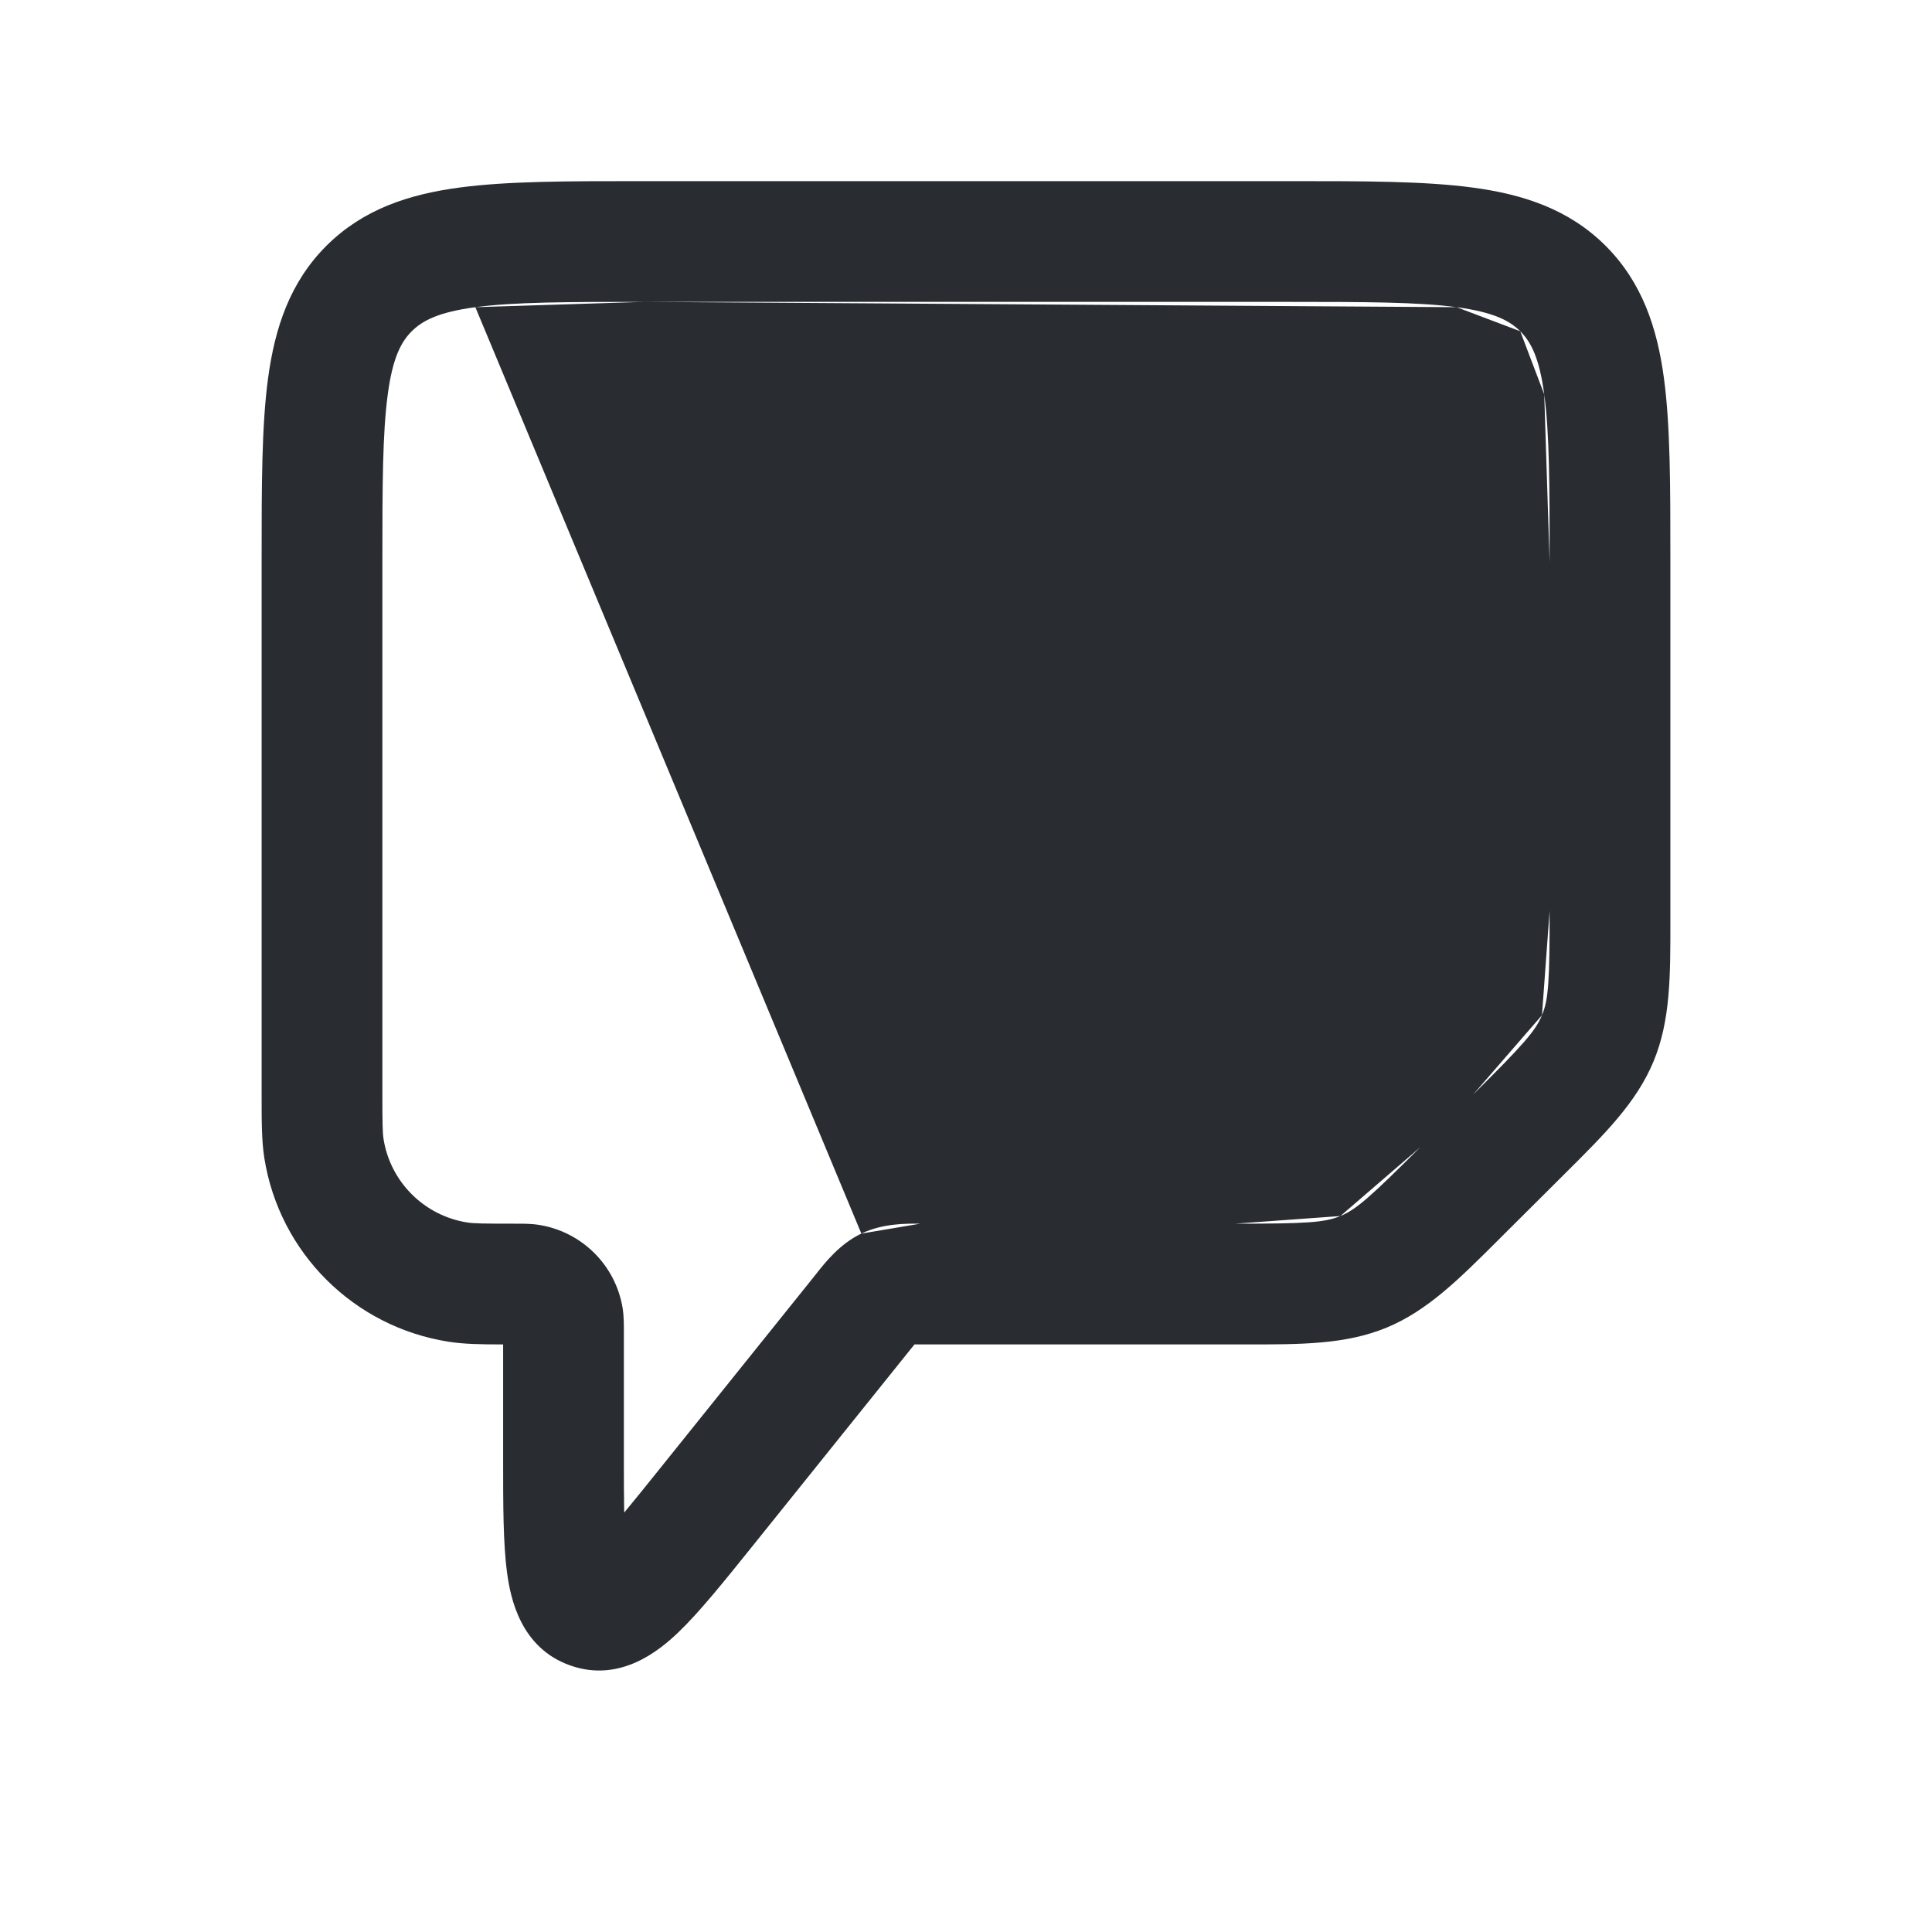
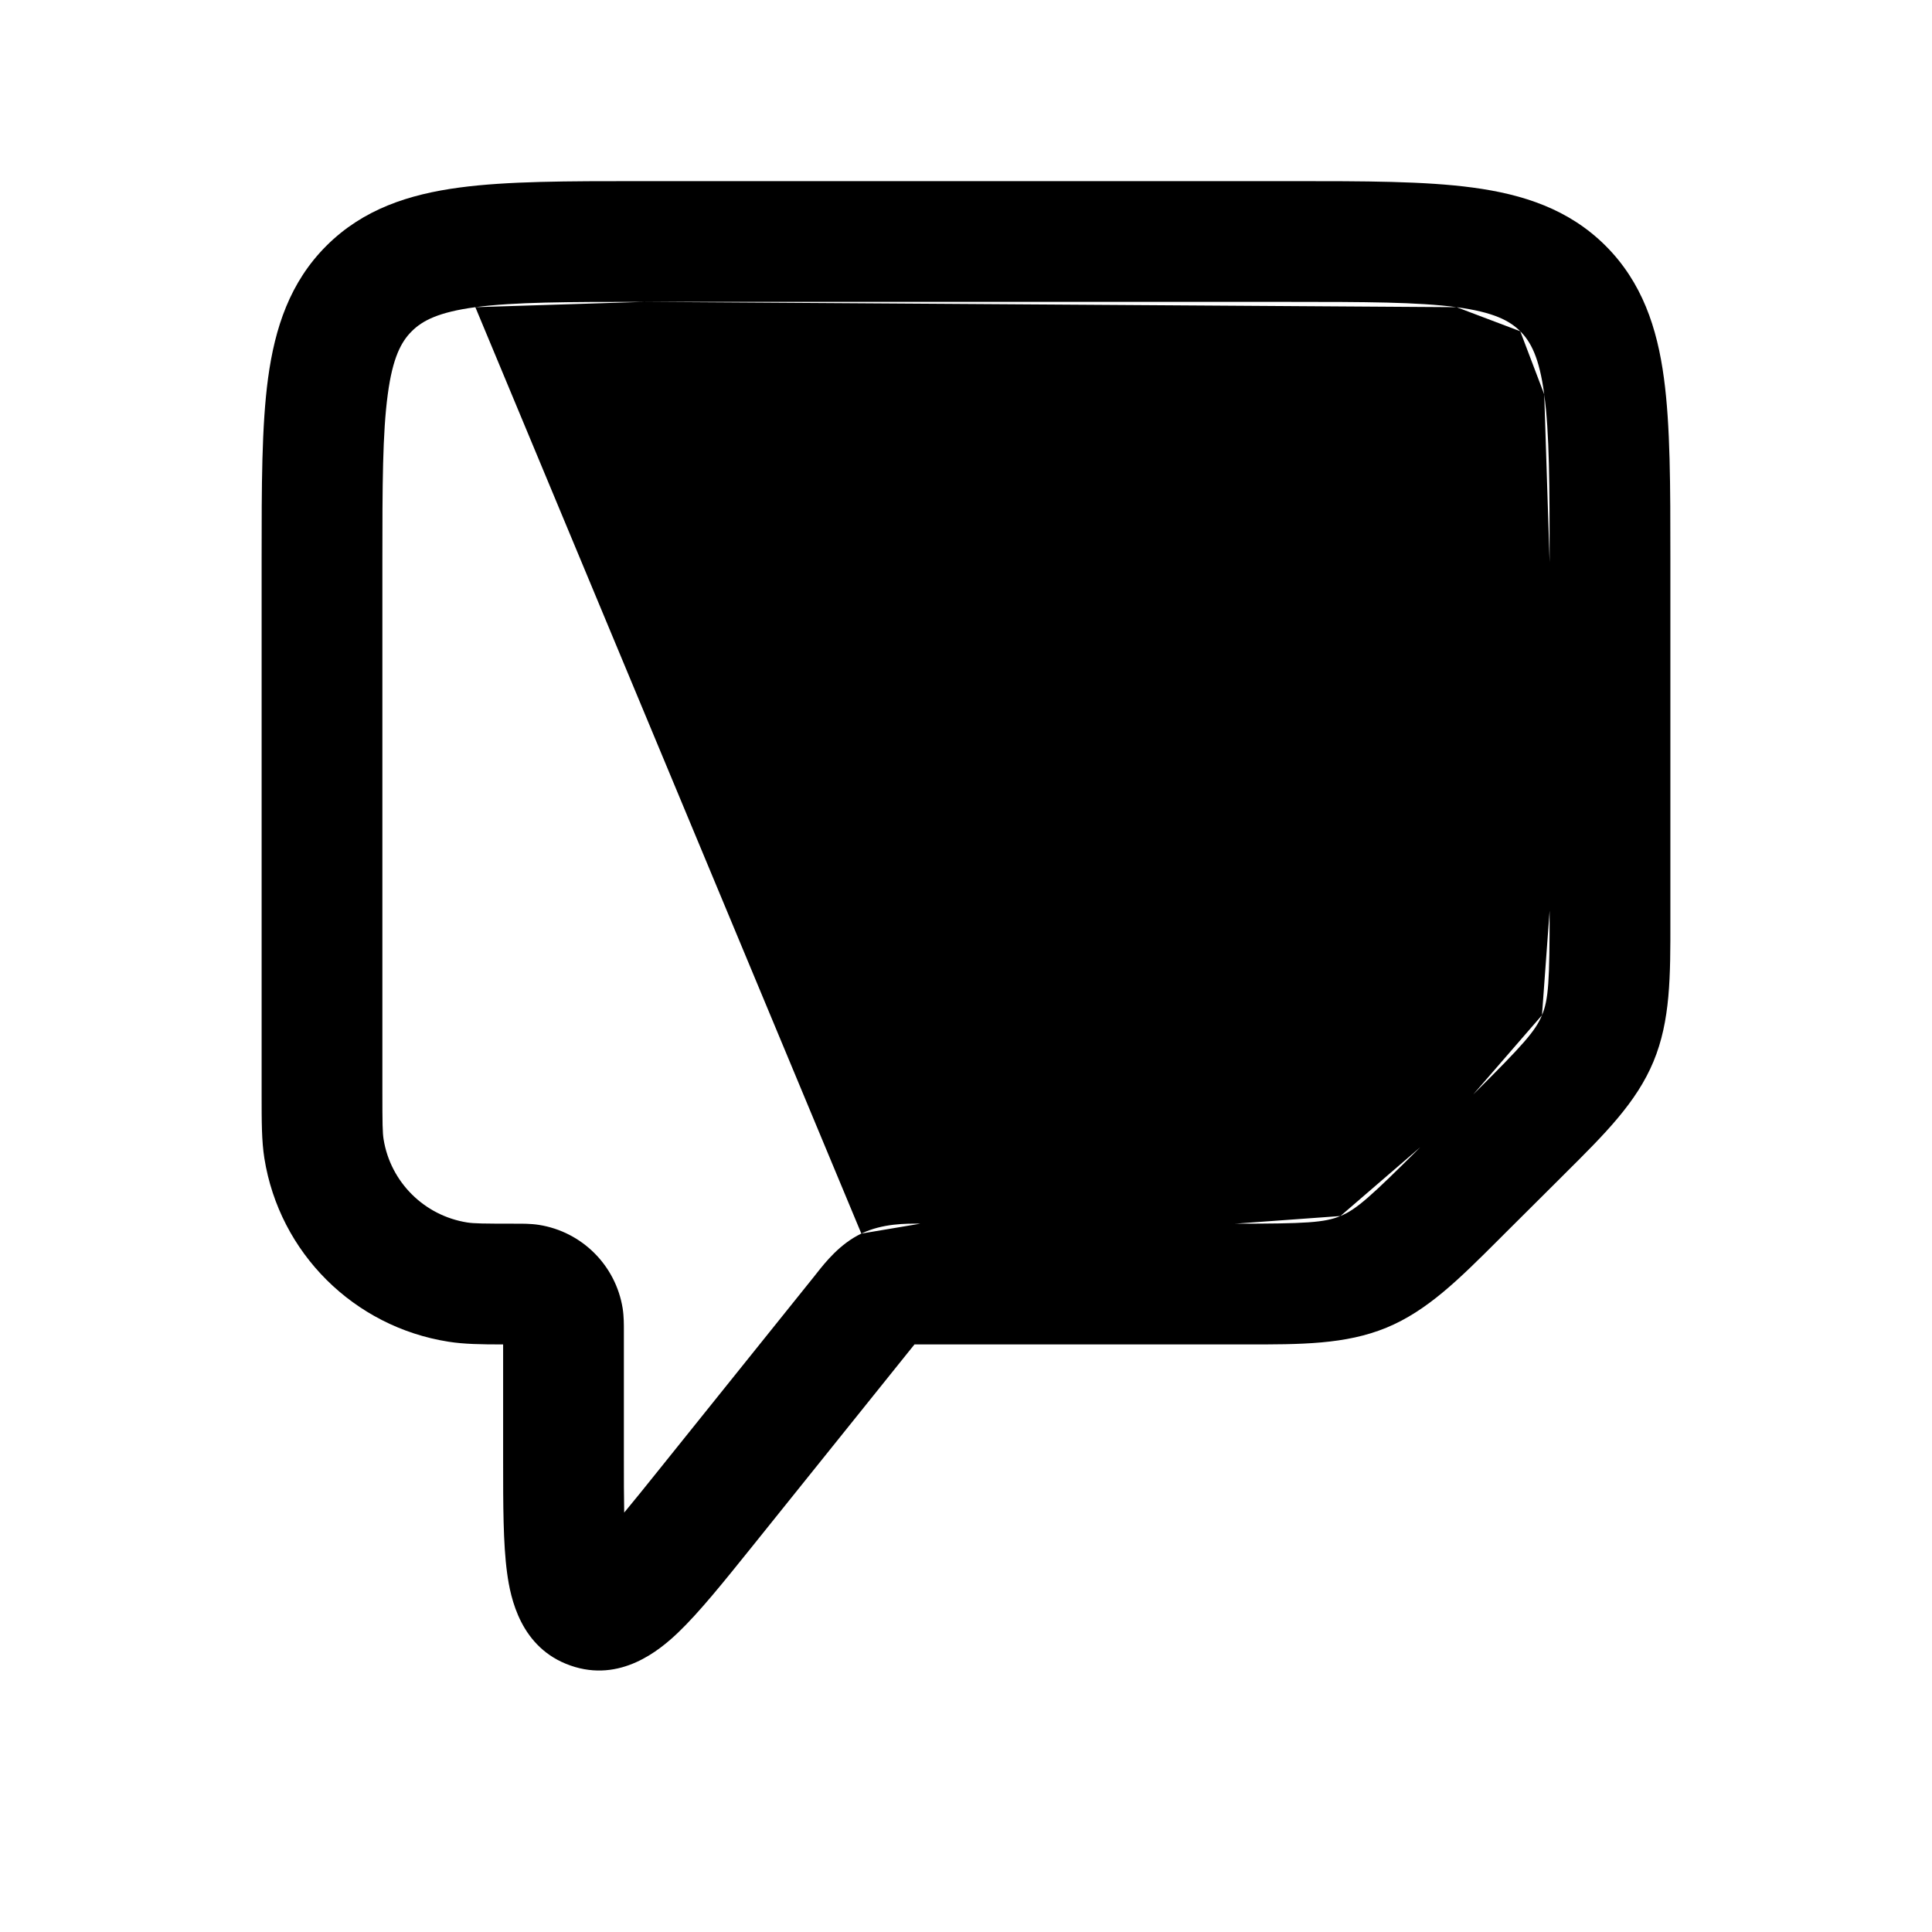
<svg xmlns="http://www.w3.org/2000/svg" width="24" height="24" viewBox="0 0 24 24" fill="none">
-   <path fill-rule="evenodd" clip-rule="evenodd" d="M12 6.25C12.414 6.25 12.75 6.586 12.75 7V11C12.75 11.414 12.414 11.75 12 11.75C11.586 11.75 11.25 11.414 11.25 11V7C11.25 6.586 11.586 6.25 12 6.25ZM16 6.25C16.414 6.25 16.75 6.586 16.75 7V11C16.75 11.414 16.414 11.75 16 11.75C15.586 11.75 15.25 11.414 15.25 11V7C15.25 6.586 15.586 6.25 16 6.25Z" fill="#292D32" />
-   <path fill-rule="evenodd" clip-rule="evenodd" d="M7.948 2.25H16.052C16.951 2.25 17.7 2.25 18.294 2.33C18.921 2.414 19.488 2.598 19.944 3.052C20.399 3.506 20.586 4.072 20.67 4.698C20.75 5.291 20.75 6.038 20.75 6.933V11.312C20.75 11.352 20.75 11.393 20.75 11.432C20.751 12.128 20.751 12.68 20.54 13.187C20.329 13.695 19.938 14.084 19.444 14.575C19.415 14.604 19.387 14.632 19.358 14.661L18.701 15.315C18.672 15.344 18.644 15.372 18.616 15.4C18.122 15.893 17.731 16.283 17.223 16.493C16.715 16.702 16.163 16.702 15.464 16.701C15.424 16.701 15.384 16.701 15.343 16.701H11.481C11.432 16.701 11.393 16.701 11.36 16.701C11.339 16.727 11.315 16.757 11.285 16.794L9.332 19.226C8.99 19.651 8.686 20.03 8.422 20.282C8.192 20.501 7.706 20.907 7.087 20.69C6.466 20.473 6.341 19.852 6.299 19.537C6.25 19.176 6.25 18.691 6.25 18.146L6.25 16.701C5.979 16.701 5.764 16.698 5.57 16.667C4.395 16.482 3.471 15.563 3.284 14.388C3.25 14.173 3.25 13.931 3.25 13.619C3.25 13.599 3.25 13.58 3.25 13.56L3.25 6.933C3.25 6.038 3.25 5.291 3.33 4.698C3.415 4.072 3.601 3.506 4.056 3.052C4.512 2.598 5.079 2.414 5.706 2.33C6.301 2.25 7.05 2.25 7.948 2.25ZM5.905 3.816C5.443 3.878 5.245 3.985 5.115 4.115C4.985 4.244 4.878 4.44 4.817 4.899C4.752 5.38 4.75 6.024 4.75 6.985V13.56C4.75 13.959 4.752 14.071 4.765 14.152C4.85 14.682 5.268 15.101 5.804 15.186C5.887 15.199 6 15.201 6.4 15.201C6.406 15.201 6.413 15.201 6.42 15.201C6.487 15.201 6.594 15.2 6.695 15.216C7.228 15.3 7.649 15.718 7.735 16.253C7.751 16.355 7.75 16.462 7.75 16.529C7.75 16.536 7.75 16.543 7.75 16.549V18.092C7.75 18.369 7.75 18.598 7.754 18.79C7.877 18.642 8.022 18.462 8.196 18.245L10.115 15.855C10.124 15.844 10.134 15.831 10.145 15.817C10.253 15.68 10.434 15.451 10.7 15.324M5.905 3.816C6.388 3.752 7.036 3.75 8 3.75L5.905 3.816ZM18.095 3.816C17.612 3.752 16.964 3.75 16 3.75H8M18.095 3.816C18.557 3.878 18.755 3.985 18.885 4.115L18.095 3.816ZM18.885 4.115L19.406 3.592L18.885 4.115ZM18.885 4.115L19.406 3.592L18.885 4.115ZM18.885 4.115C19.015 4.244 19.122 4.44 19.183 4.899L18.885 4.115ZM19.183 4.899C19.248 5.38 19.25 6.024 19.25 6.985L19.183 4.899ZM19.25 6.985V11.312V6.985ZM19.25 11.312C19.25 12.188 19.237 12.416 19.155 12.611L19.25 11.312ZM19.155 12.611C19.074 12.808 18.921 12.979 18.299 13.598L19.155 12.611ZM18.299 13.598L17.642 14.252L18.299 13.598ZM17.642 14.252C17.021 14.871 16.849 15.024 16.651 15.106L17.642 14.252ZM16.651 15.106C16.453 15.188 16.222 15.201 15.343 15.201L16.651 15.106ZM11.432 15.201C11.449 15.201 11.466 15.201 11.481 15.201H15.343M11.432 15.201C11.257 15.199 10.965 15.197 10.7 15.324L11.432 15.201Z" fill="#292D32" />
+   <path fill-rule="evenodd" clip-rule="evenodd" d="M12 6.25C12.414 6.25 12.75 6.586 12.75 7V11C12.75 11.414 12.414 11.75 12 11.75C11.586 11.75 11.25 11.414 11.25 11V7C11.25 6.586 11.586 6.25 12 6.25ZM16 6.25C16.414 6.25 16.75 6.586 16.75 7V11C16.75 11.414 16.414 11.75 16 11.75C15.586 11.75 15.25 11.414 15.25 11V7C15.25 6.586 15.586 6.25 16 6.25Z" fill="currentColor" />
+   <path fill-rule="evenodd" clip-rule="evenodd" d="M7.948 2.25H16.052C16.951 2.25 17.7 2.25 18.294 2.33C18.921 2.414 19.488 2.598 19.944 3.052C20.399 3.506 20.586 4.072 20.67 4.698C20.75 5.291 20.75 6.038 20.75 6.933V11.312C20.75 11.352 20.75 11.393 20.75 11.432C20.751 12.128 20.751 12.68 20.54 13.187C20.329 13.695 19.938 14.084 19.444 14.575C19.415 14.604 19.387 14.632 19.358 14.661L18.701 15.315C18.672 15.344 18.644 15.372 18.616 15.4C18.122 15.893 17.731 16.283 17.223 16.493C16.715 16.702 16.163 16.702 15.464 16.701C15.424 16.701 15.384 16.701 15.343 16.701H11.481C11.432 16.701 11.393 16.701 11.36 16.701C11.339 16.727 11.315 16.757 11.285 16.794L9.332 19.226C8.99 19.651 8.686 20.03 8.422 20.282C8.192 20.501 7.706 20.907 7.087 20.69C6.466 20.473 6.341 19.852 6.299 19.537C6.25 19.176 6.25 18.691 6.25 18.146L6.25 16.701C5.979 16.701 5.764 16.698 5.57 16.667C4.395 16.482 3.471 15.563 3.284 14.388C3.25 14.173 3.25 13.931 3.25 13.619C3.25 13.599 3.25 13.58 3.25 13.56L3.25 6.933C3.25 6.038 3.25 5.291 3.33 4.698C3.415 4.072 3.601 3.506 4.056 3.052C4.512 2.598 5.079 2.414 5.706 2.33C6.301 2.25 7.05 2.25 7.948 2.25ZM5.905 3.816C5.443 3.878 5.245 3.985 5.115 4.115C4.985 4.244 4.878 4.44 4.817 4.899C4.752 5.38 4.75 6.024 4.75 6.985V13.56C4.75 13.959 4.752 14.071 4.765 14.152C4.85 14.682 5.268 15.101 5.804 15.186C5.887 15.199 6 15.201 6.4 15.201C6.406 15.201 6.413 15.201 6.42 15.201C6.487 15.201 6.594 15.2 6.695 15.216C7.228 15.3 7.649 15.718 7.735 16.253C7.751 16.355 7.75 16.462 7.75 16.529C7.75 16.536 7.75 16.543 7.75 16.549V18.092C7.75 18.369 7.75 18.598 7.754 18.79C7.877 18.642 8.022 18.462 8.196 18.245L10.115 15.855C10.124 15.844 10.134 15.831 10.145 15.817C10.253 15.68 10.434 15.451 10.7 15.324M5.905 3.816C6.388 3.752 7.036 3.75 8 3.75L5.905 3.816ZM18.095 3.816C17.612 3.752 16.964 3.75 16 3.75H8M18.095 3.816C18.557 3.878 18.755 3.985 18.885 4.115L18.095 3.816ZM18.885 4.115L19.406 3.592L18.885 4.115ZM18.885 4.115L19.406 3.592L18.885 4.115ZM18.885 4.115C19.015 4.244 19.122 4.44 19.183 4.899L18.885 4.115ZM19.183 4.899C19.248 5.38 19.25 6.024 19.25 6.985L19.183 4.899ZM19.25 6.985V11.312V6.985ZM19.25 11.312C19.25 12.188 19.237 12.416 19.155 12.611L19.25 11.312ZM19.155 12.611C19.074 12.808 18.921 12.979 18.299 13.598L19.155 12.611ZM18.299 13.598L17.642 14.252L18.299 13.598ZM17.642 14.252C17.021 14.871 16.849 15.024 16.651 15.106L17.642 14.252ZM16.651 15.106C16.453 15.188 16.222 15.201 15.343 15.201L16.651 15.106ZM11.432 15.201C11.449 15.201 11.466 15.201 11.481 15.201H15.343M11.432 15.201C11.257 15.199 10.965 15.197 10.7 15.324L11.432 15.201Z" fill="currentColor" />
</svg>
